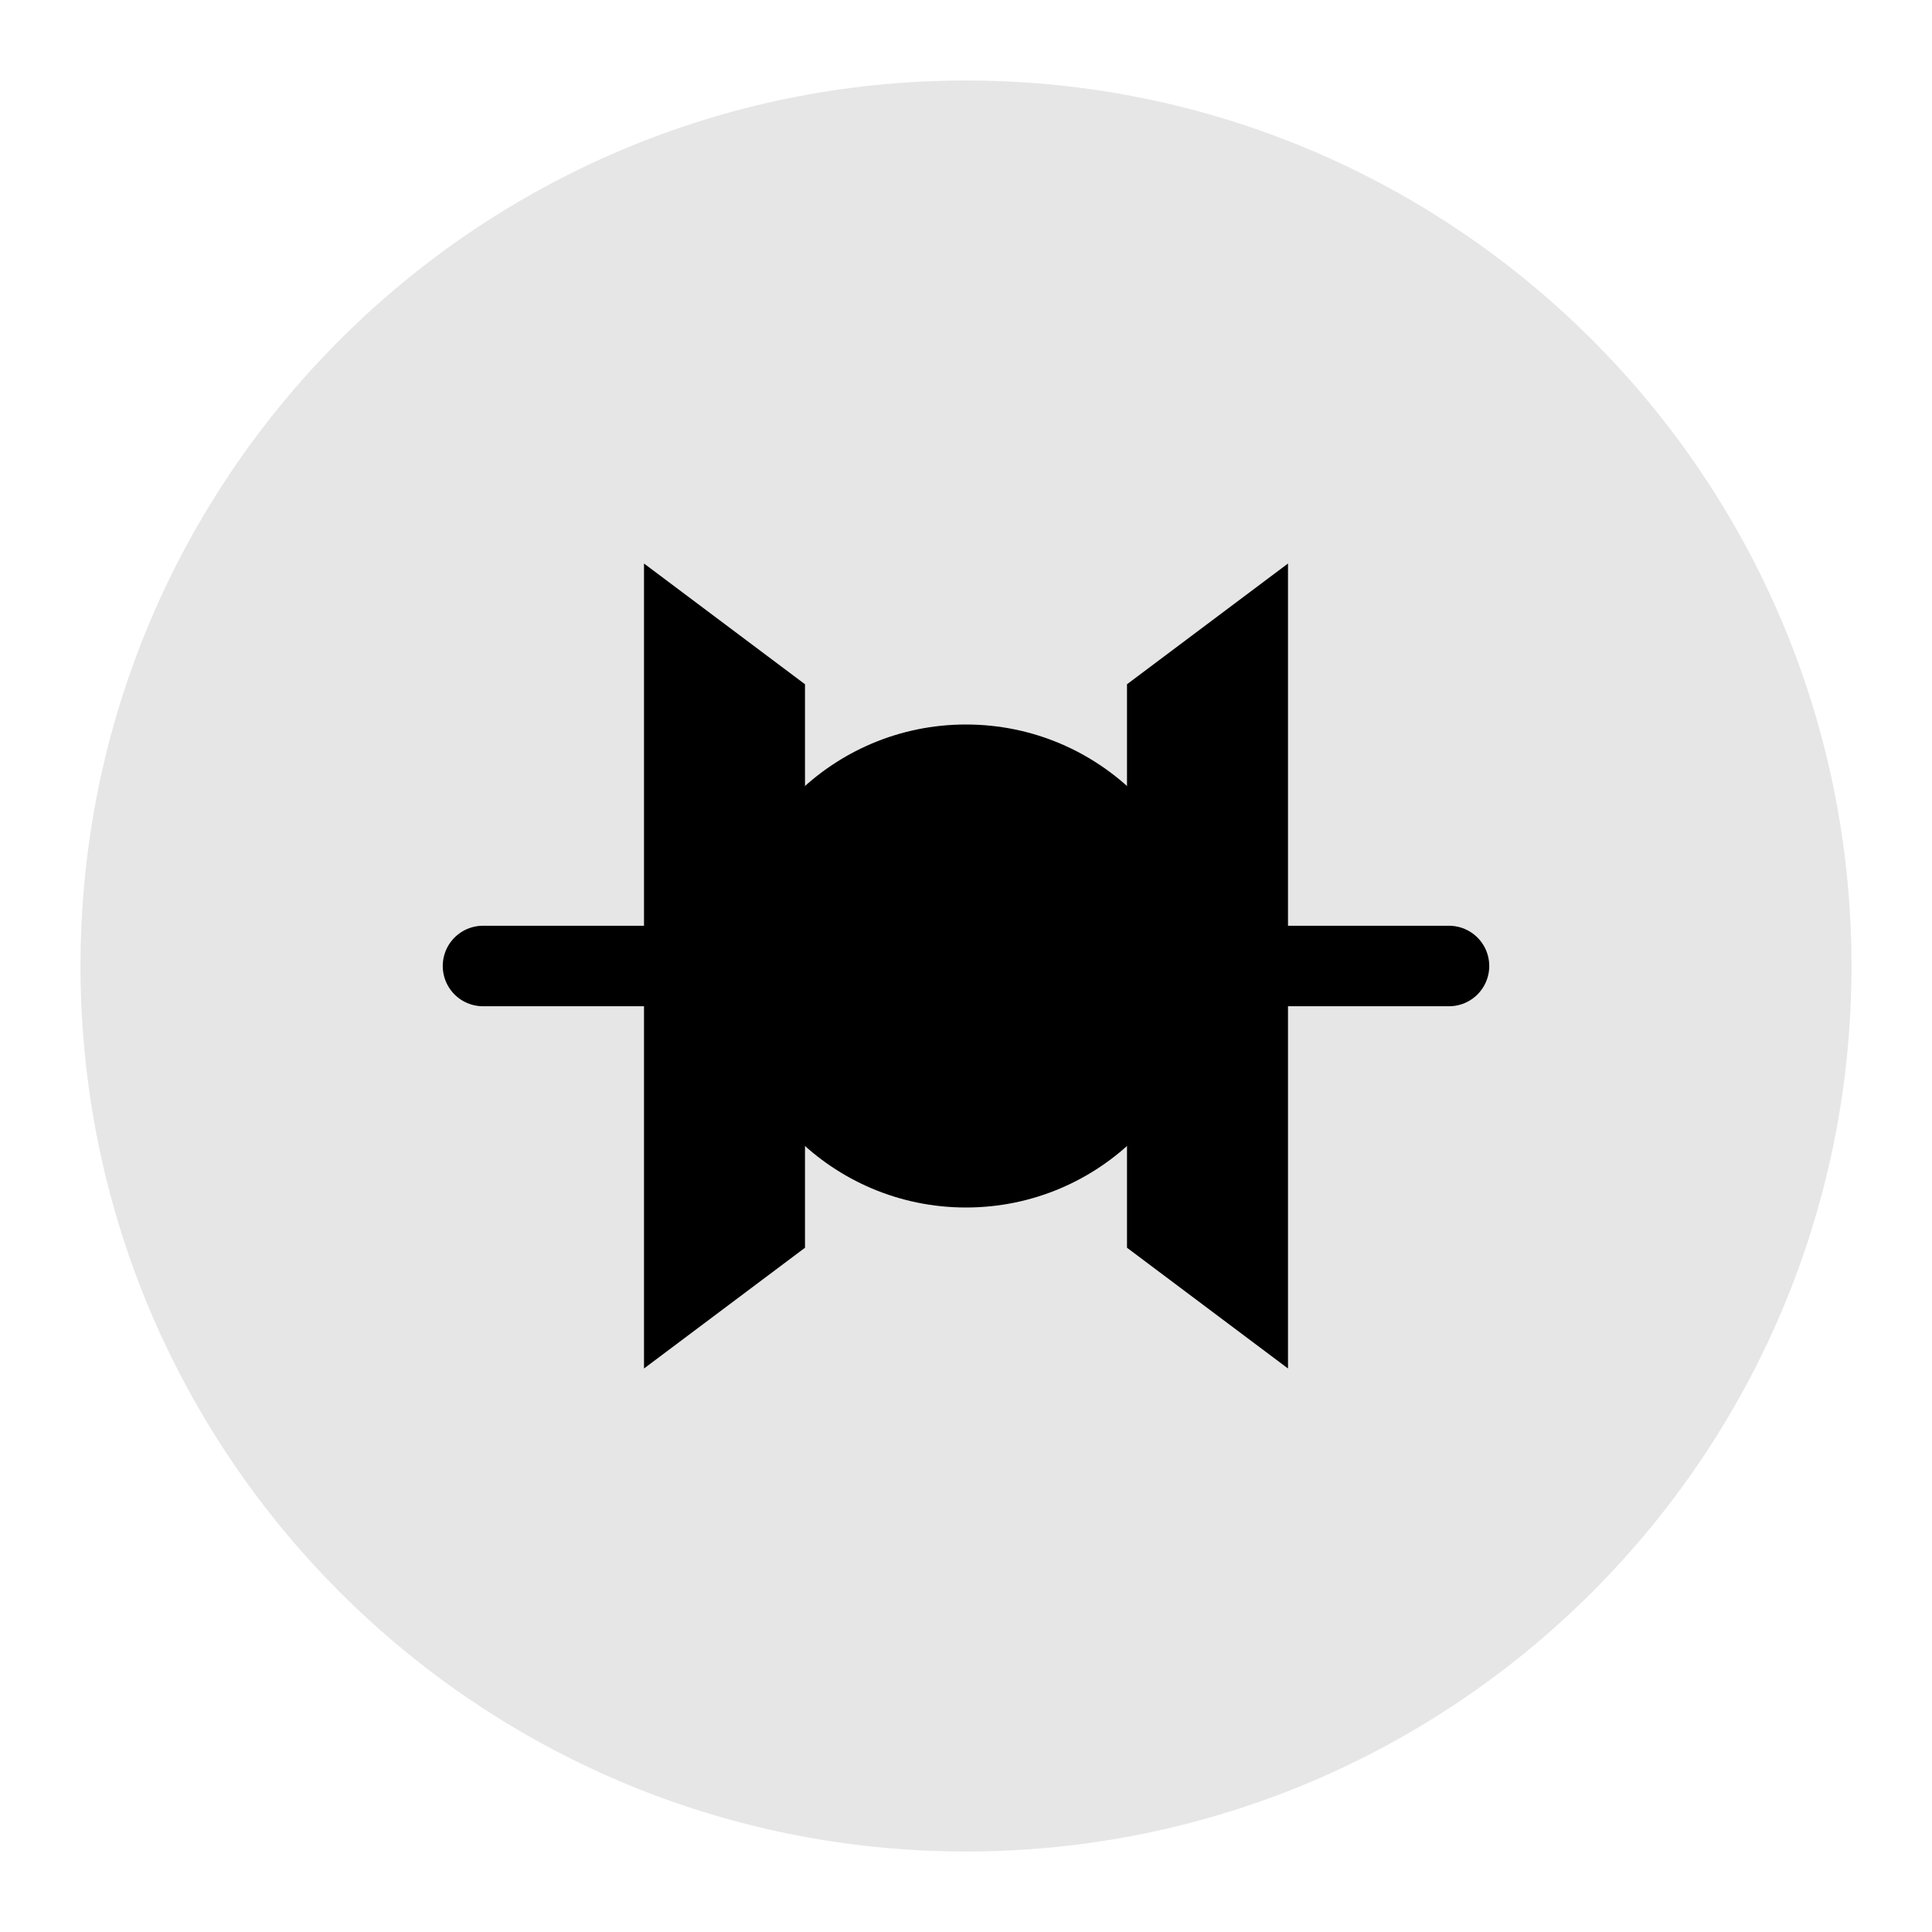
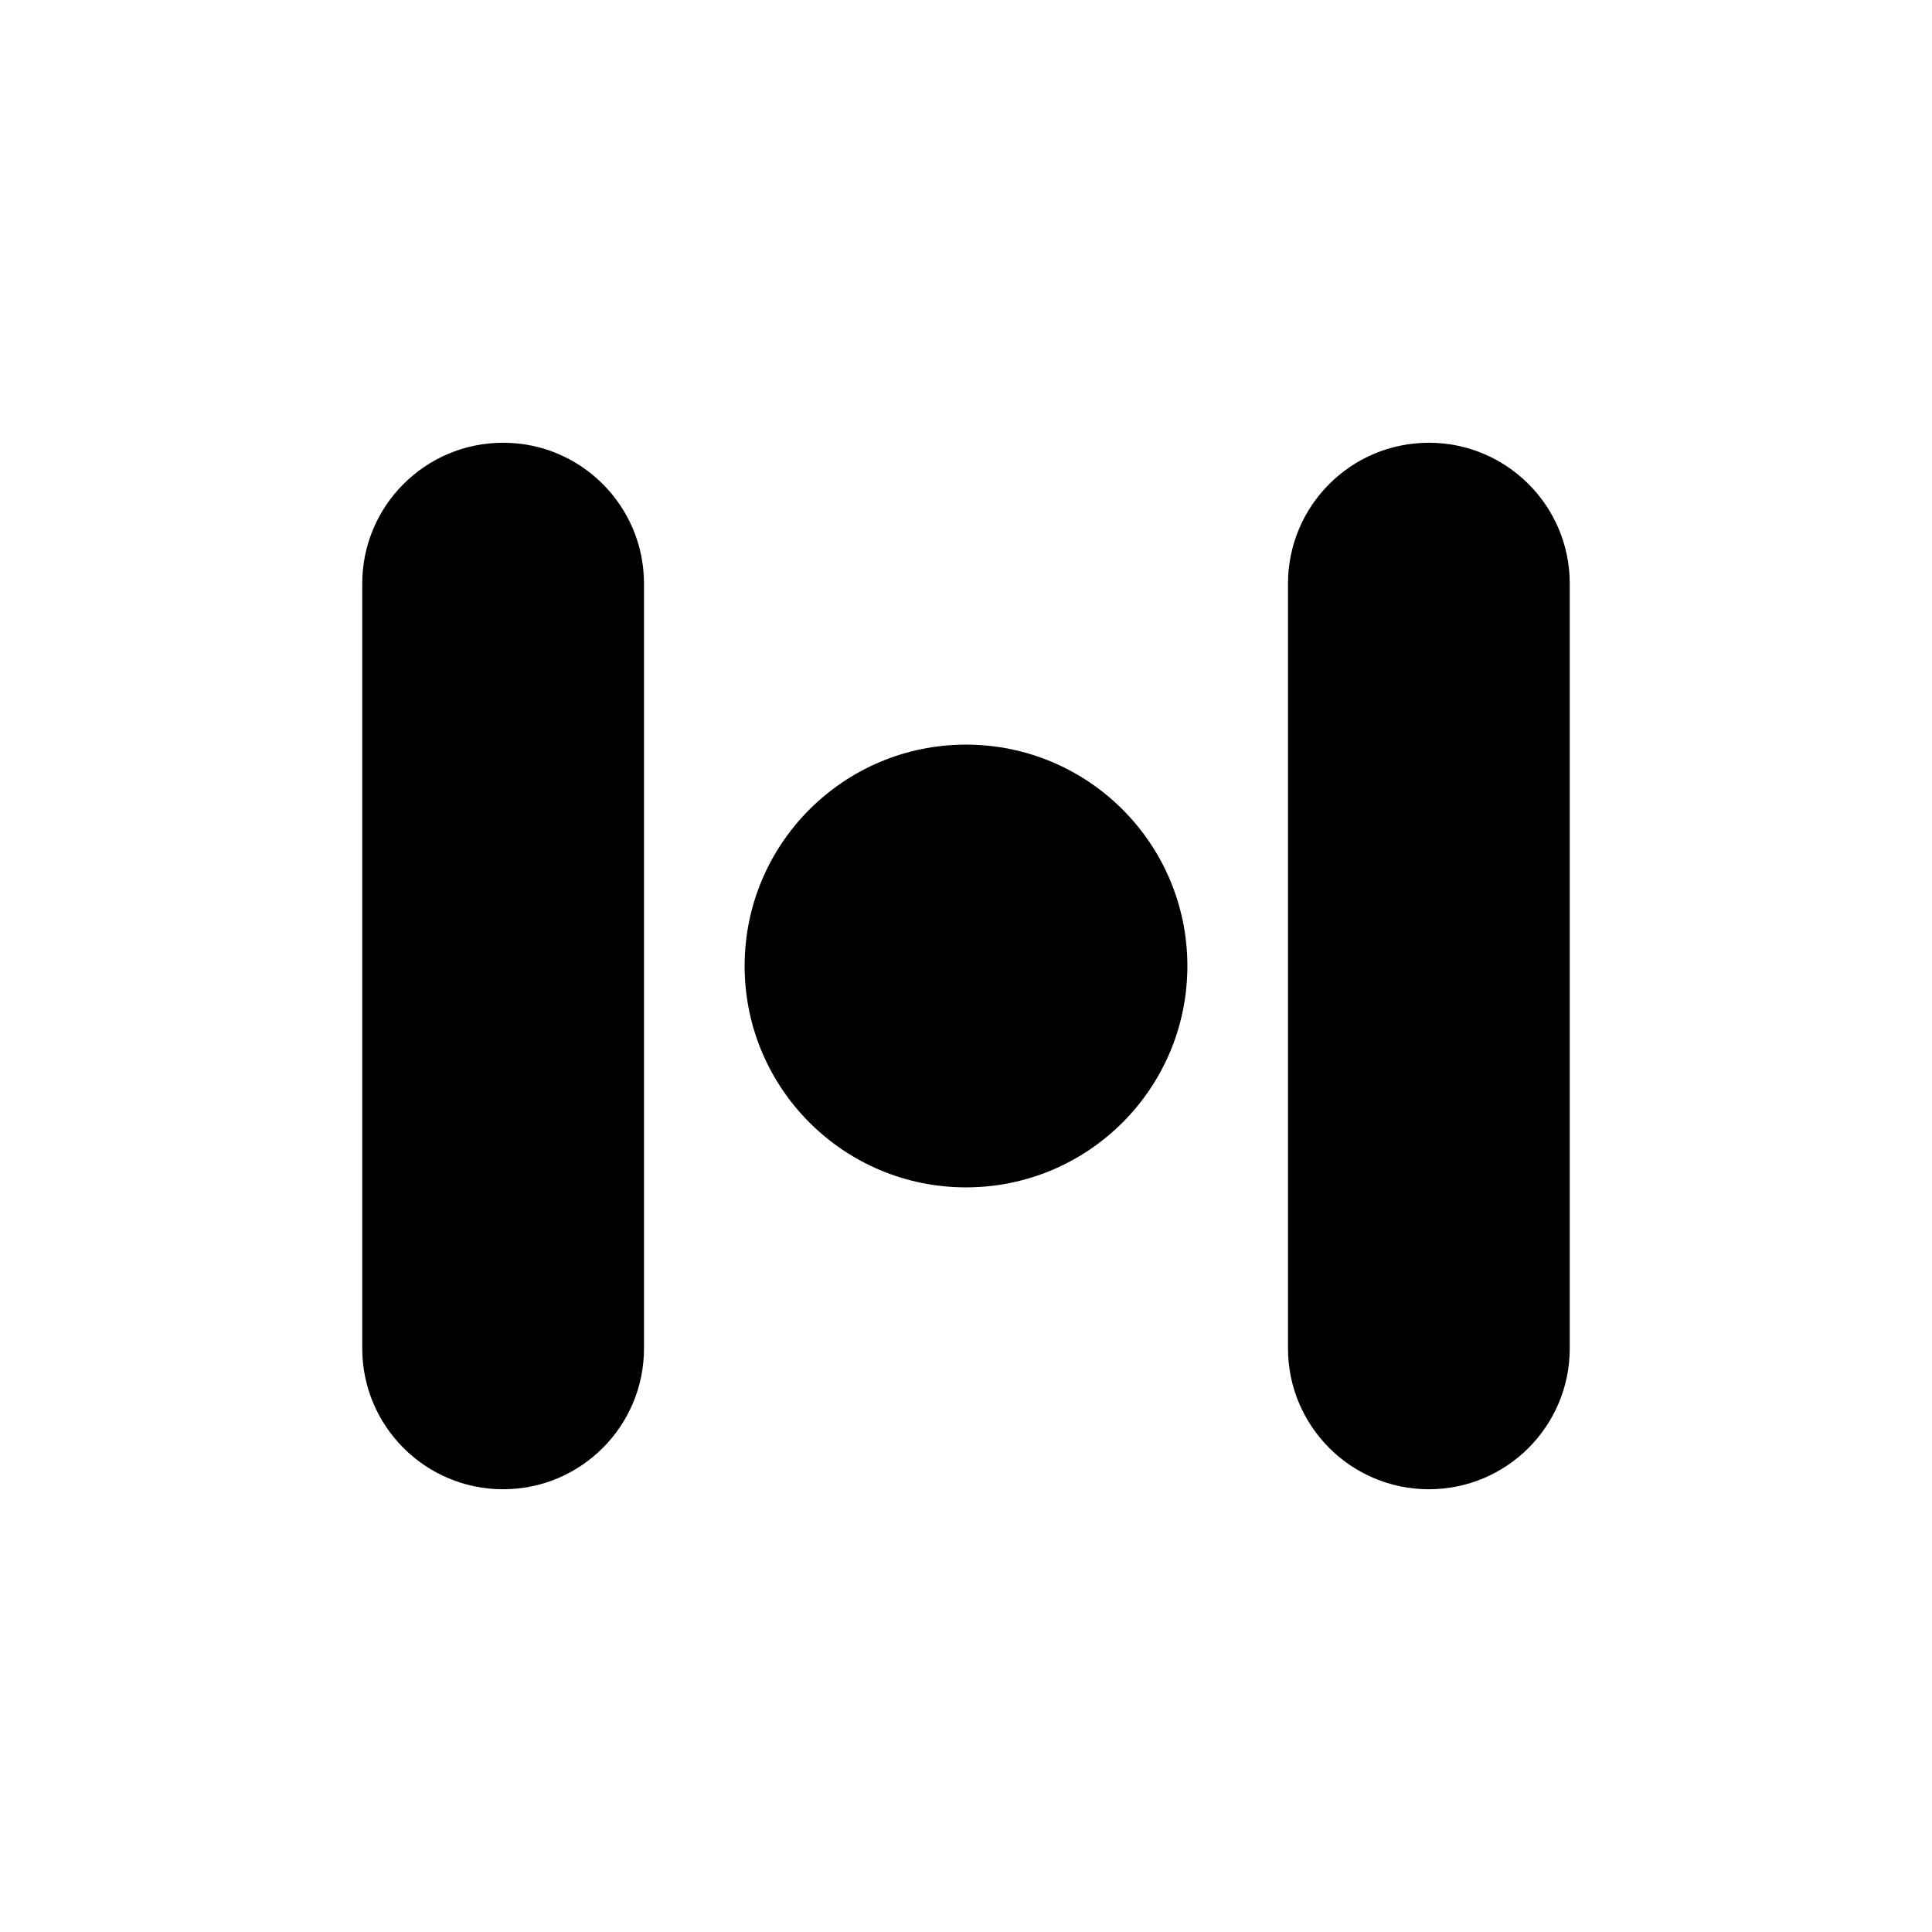
<svg xmlns="http://www.w3.org/2000/svg" viewBox="0 0 48 48" fill="none">
-   <circle cx="24" cy="24" r="22" fill="currentColor" opacity="0.1" />
-   <path d="M16 14v20l4-3V17l-4-3z" fill="currentColor" />
-   <path d="M32 14v20l-4-3V17l4-3z" fill="currentColor" />
-   <circle cx="24" cy="24" r="6" fill="currentColor" />
-   <circle cx="24" cy="24" r="3" fill="none" stroke="currentColor" stroke-width="1.5" />
-   <path d="M12 24h6m12 0h6" stroke="currentColor" stroke-width="2" stroke-linecap="round" />
+   <rect x="9" y="11" width="7" height="26" rx="3.5" fill="currentColor" />
+   <rect x="32" y="11" width="7" height="26" rx="3.5" fill="currentColor" />
+   <circle cx="24" cy="24" r="5.5" fill="currentColor" />
</svg>
